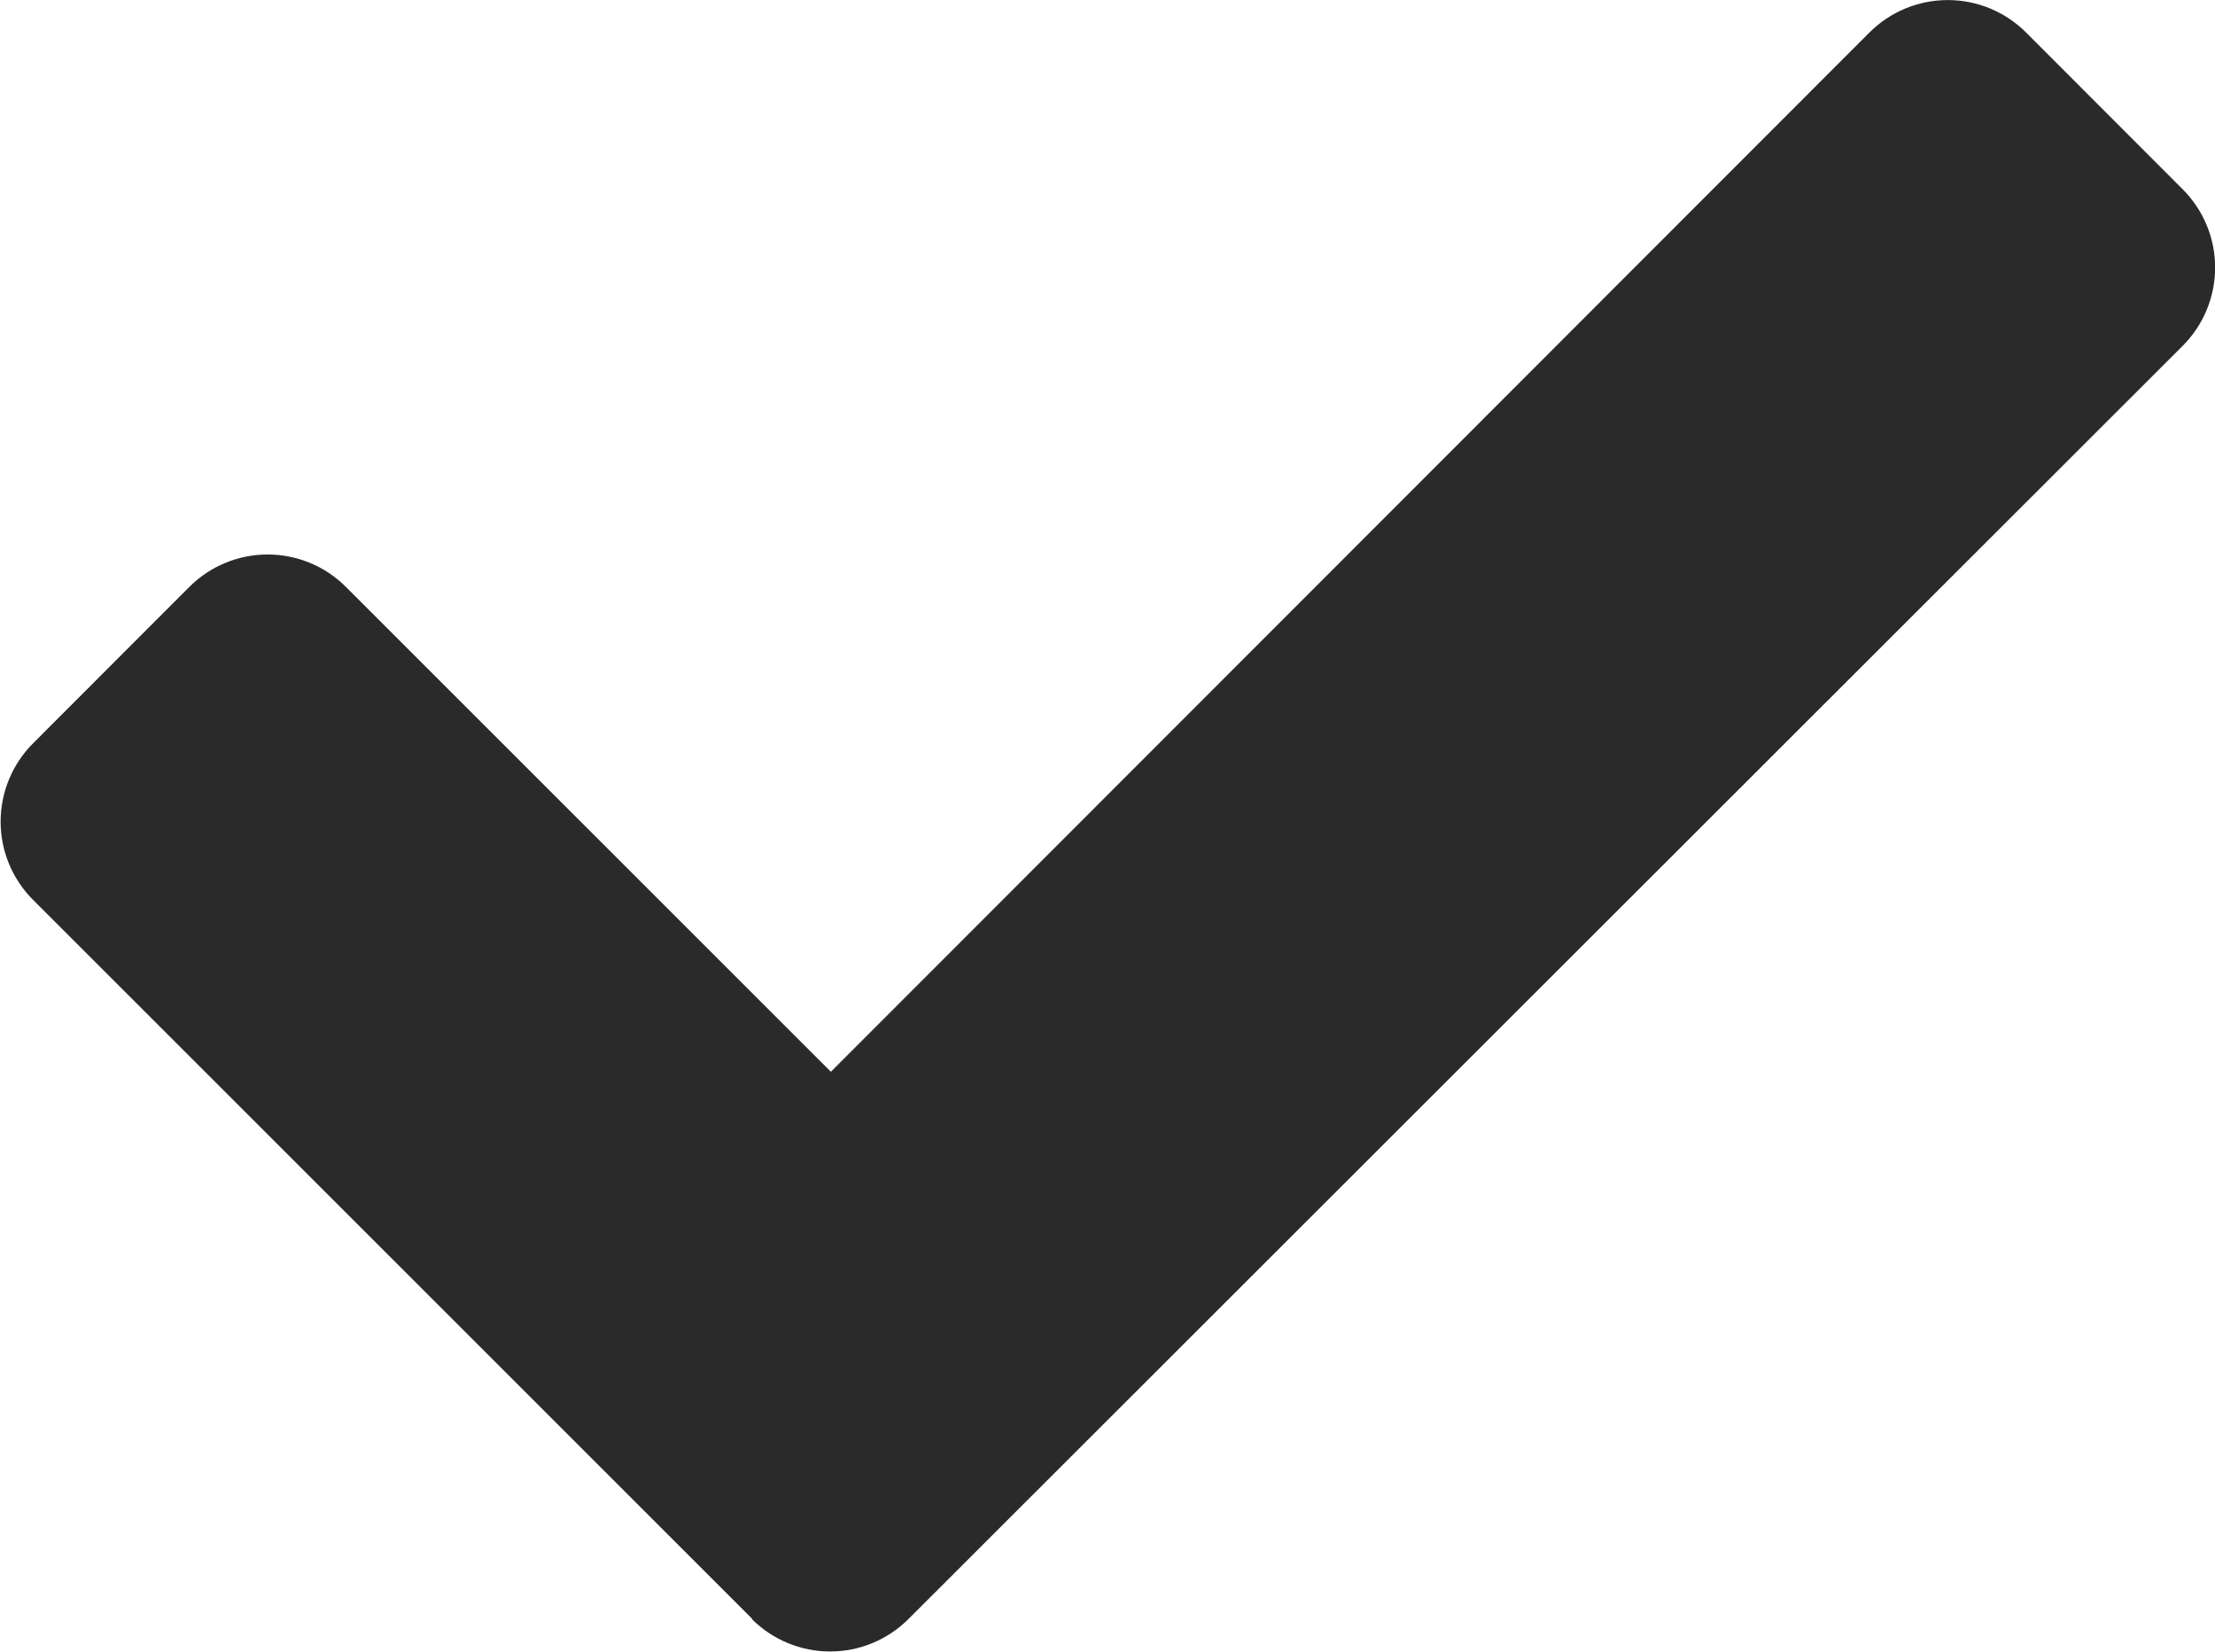
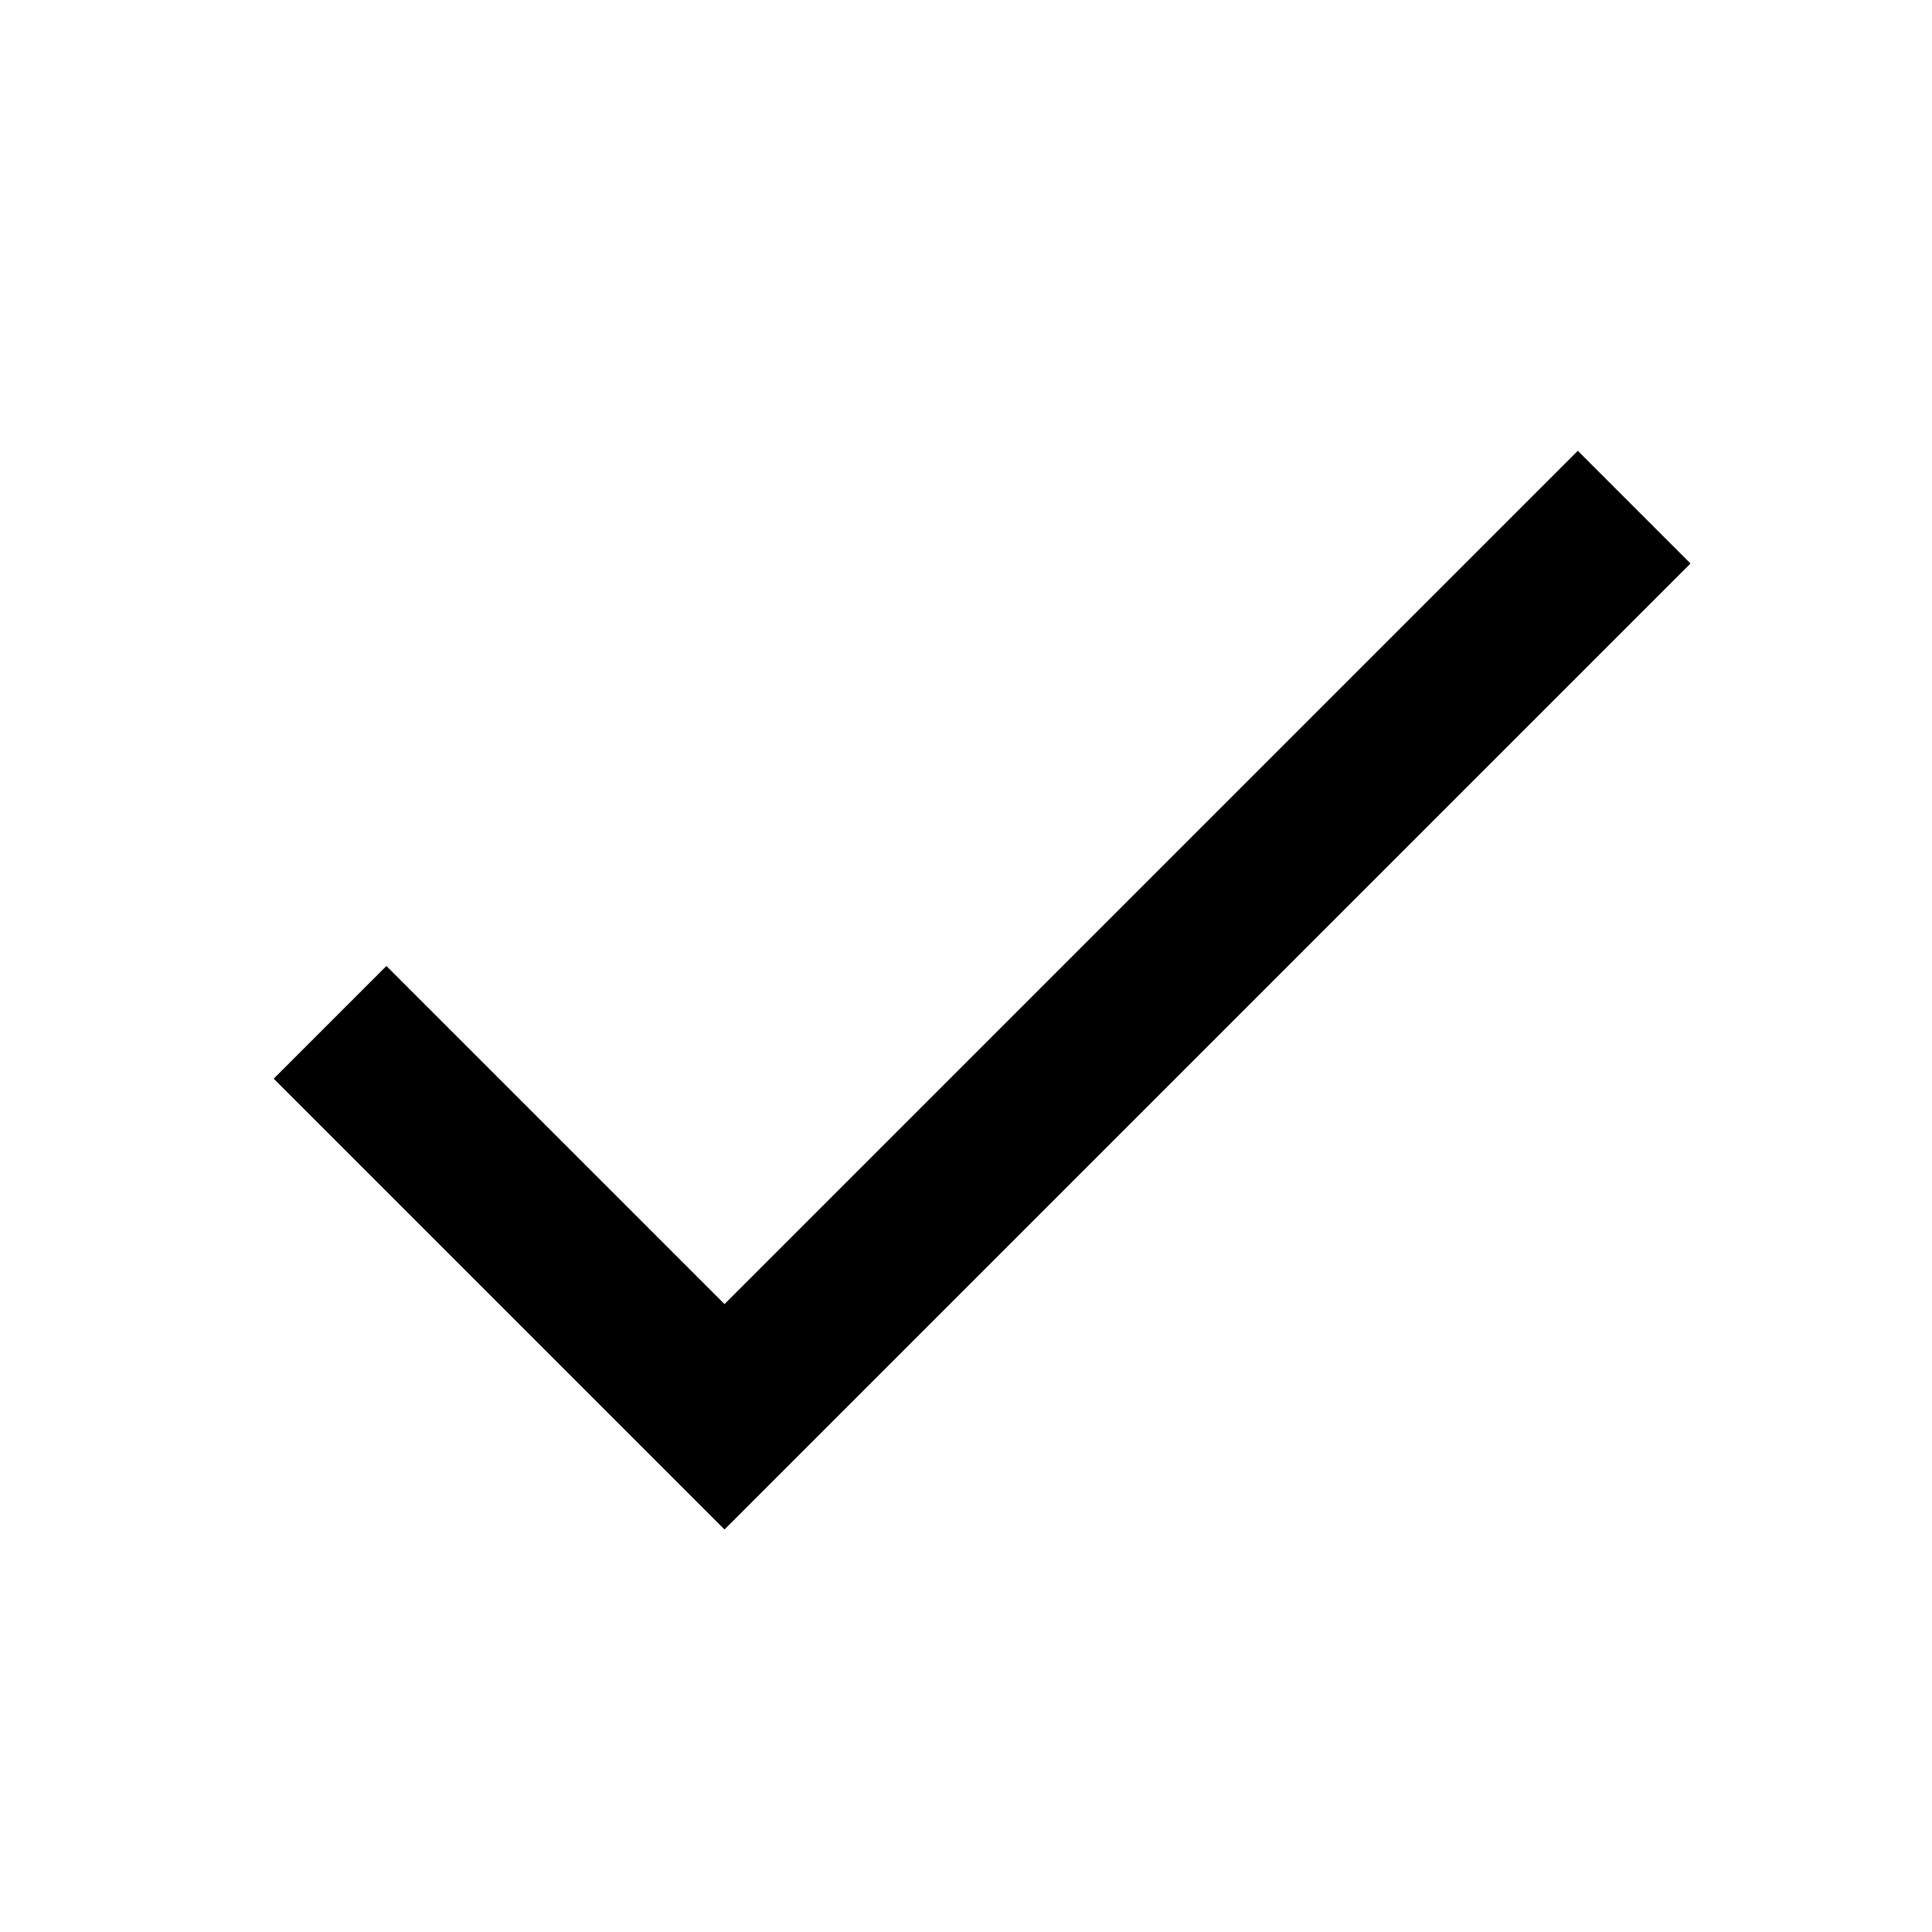
- <svg xmlns="http://www.w3.org/2000/svg" width="11.703" height="8.727" viewBox="0 0 11.703 8.727">
-   <path id="check" d="M3.975,73.654l-3.8-3.8a.585.585,0,0,1,0-.828L1,68.2a.585.585,0,0,1,.828,0l2.562,2.562L9.877,65.27a.585.585,0,0,1,.828,0l.827.828a.585.585,0,0,1,0,.828L4.8,73.654a.585.585,0,0,1-.828,0Z" transform="translate(0 -65.098)" fill="#2a2a2a" />
+ <svg xmlns="http://www.w3.org/2000/svg" id="check2" width="24" height="24" viewBox="0 0 24 24">
+   <path id="Path_18863" data-name="Path 18863" d="M0,0H24V24H0Z" fill="none" />
+   <path id="Path_18864" data-name="Path 18864" d="M9,16.2,4.8,12,3.4,13.4,9,19,21,7,19.6,5.6Z" />
</svg>
